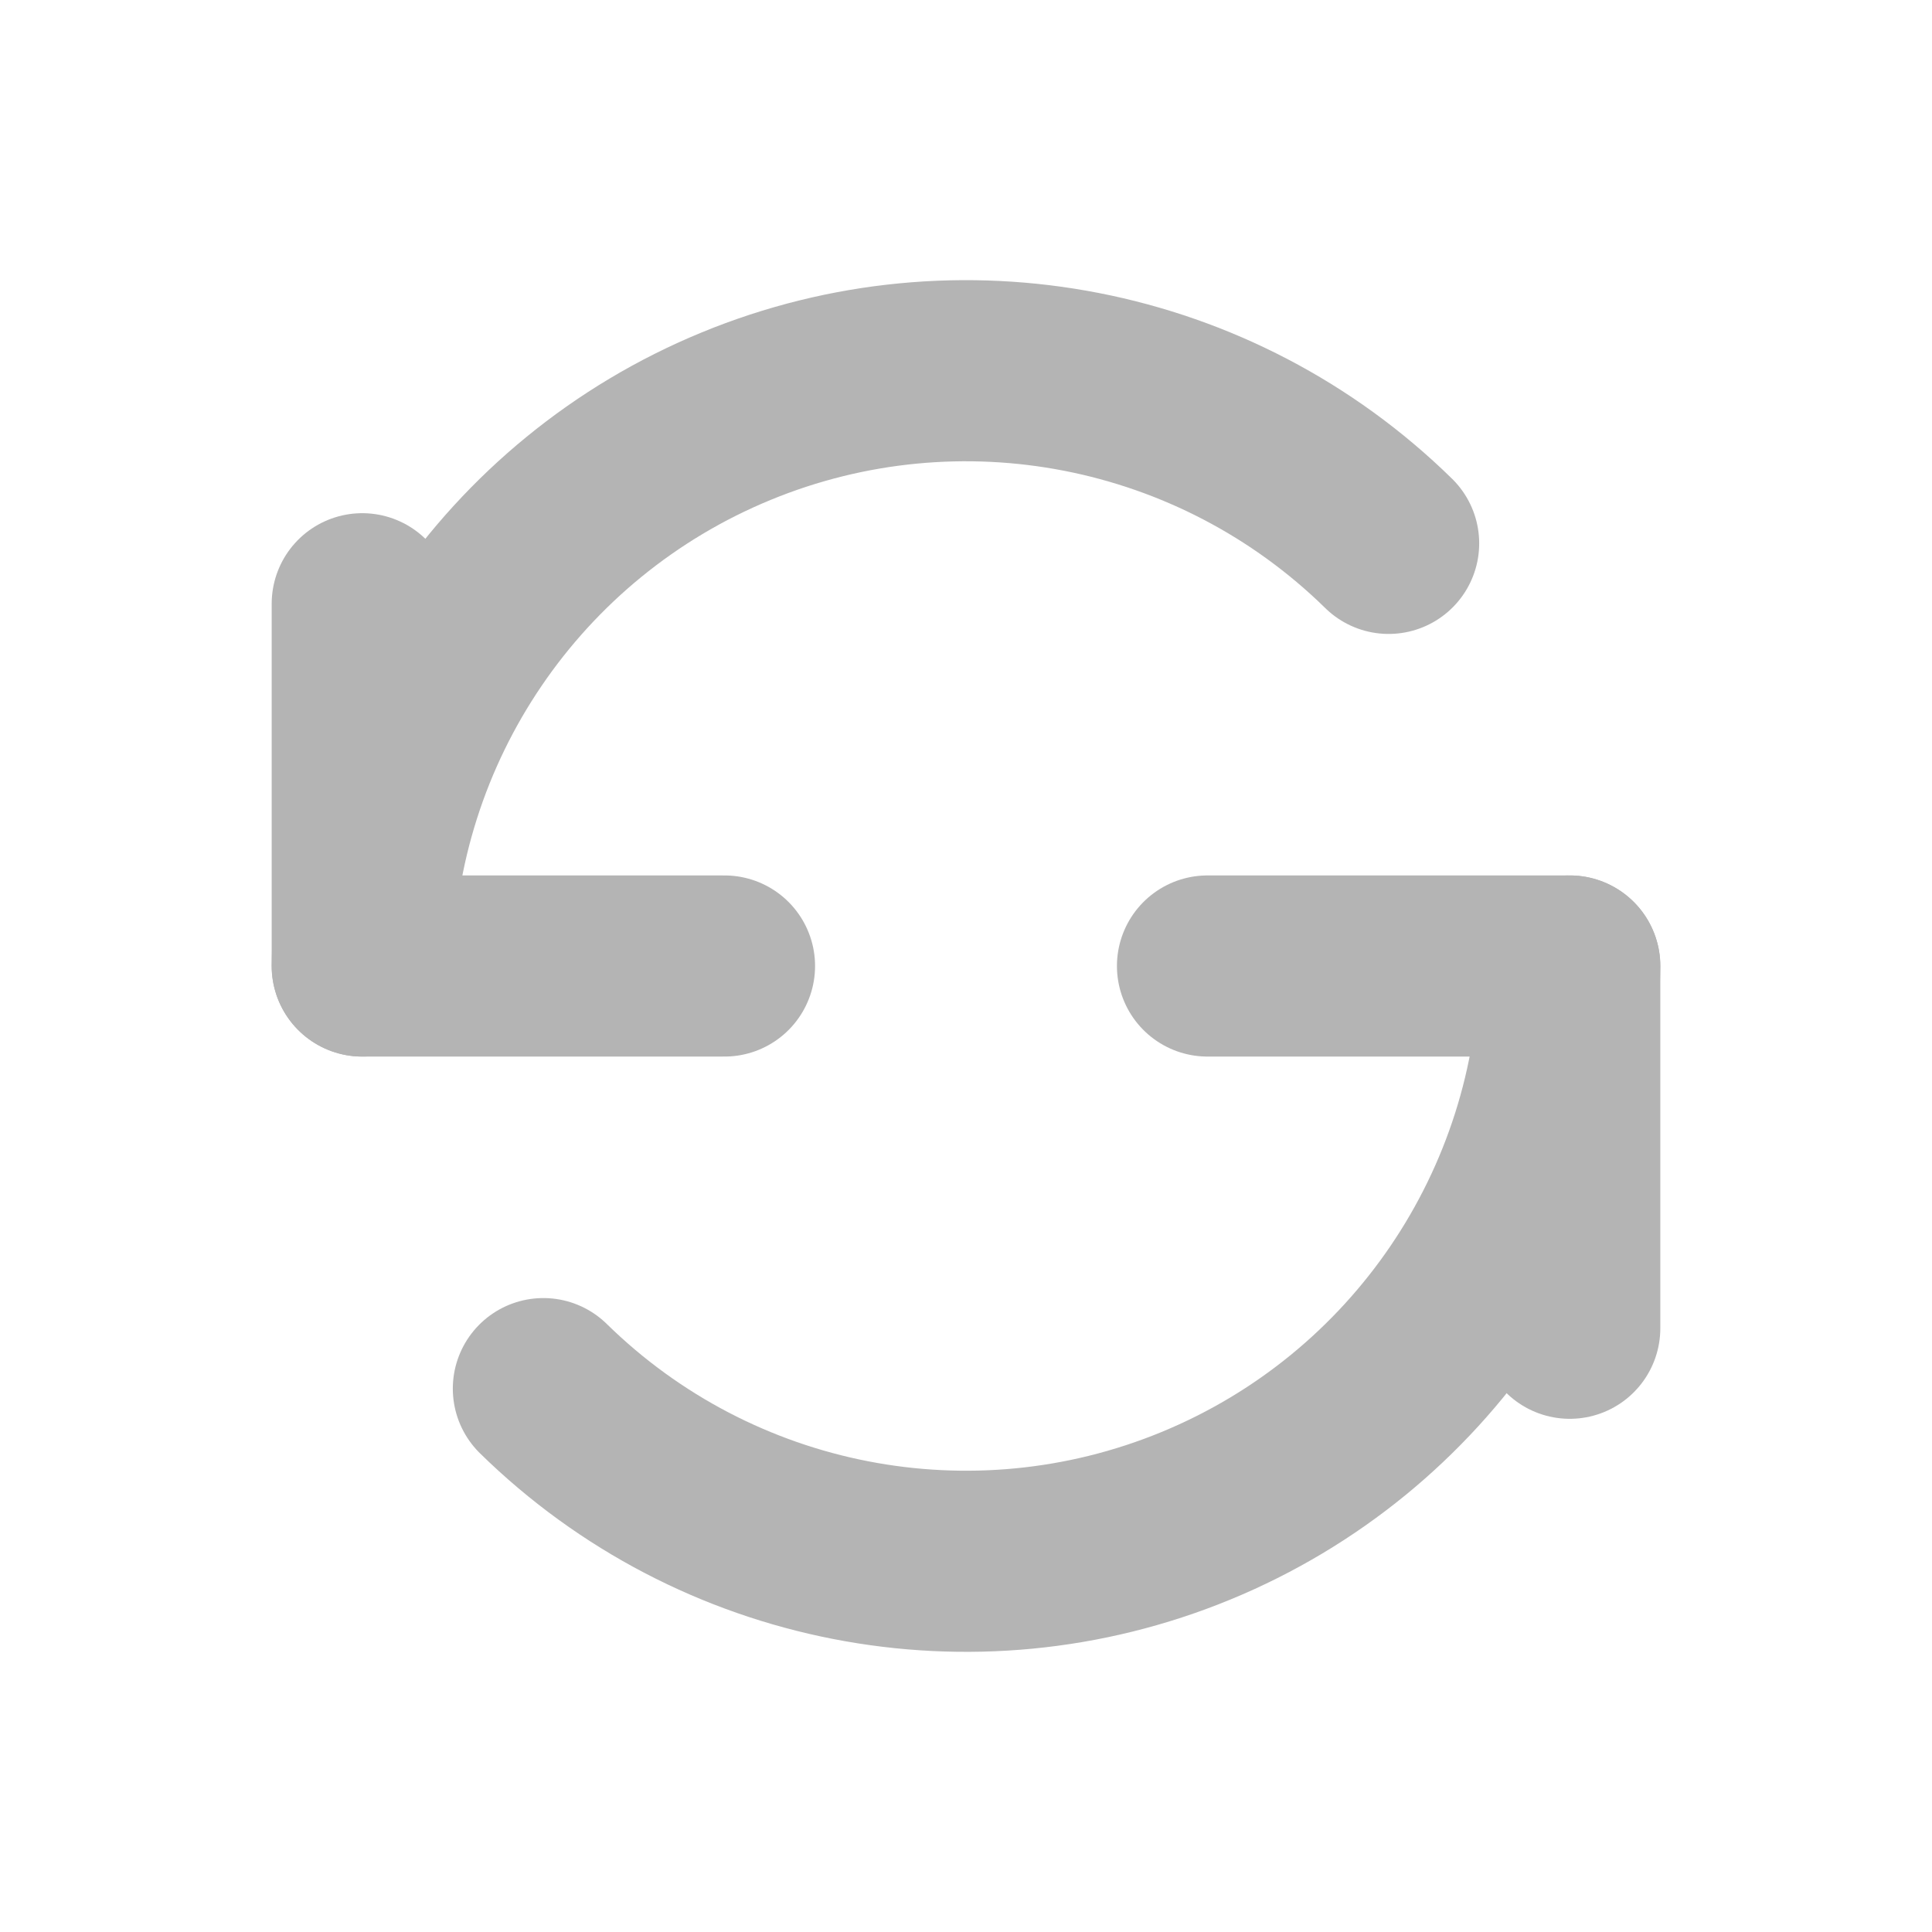
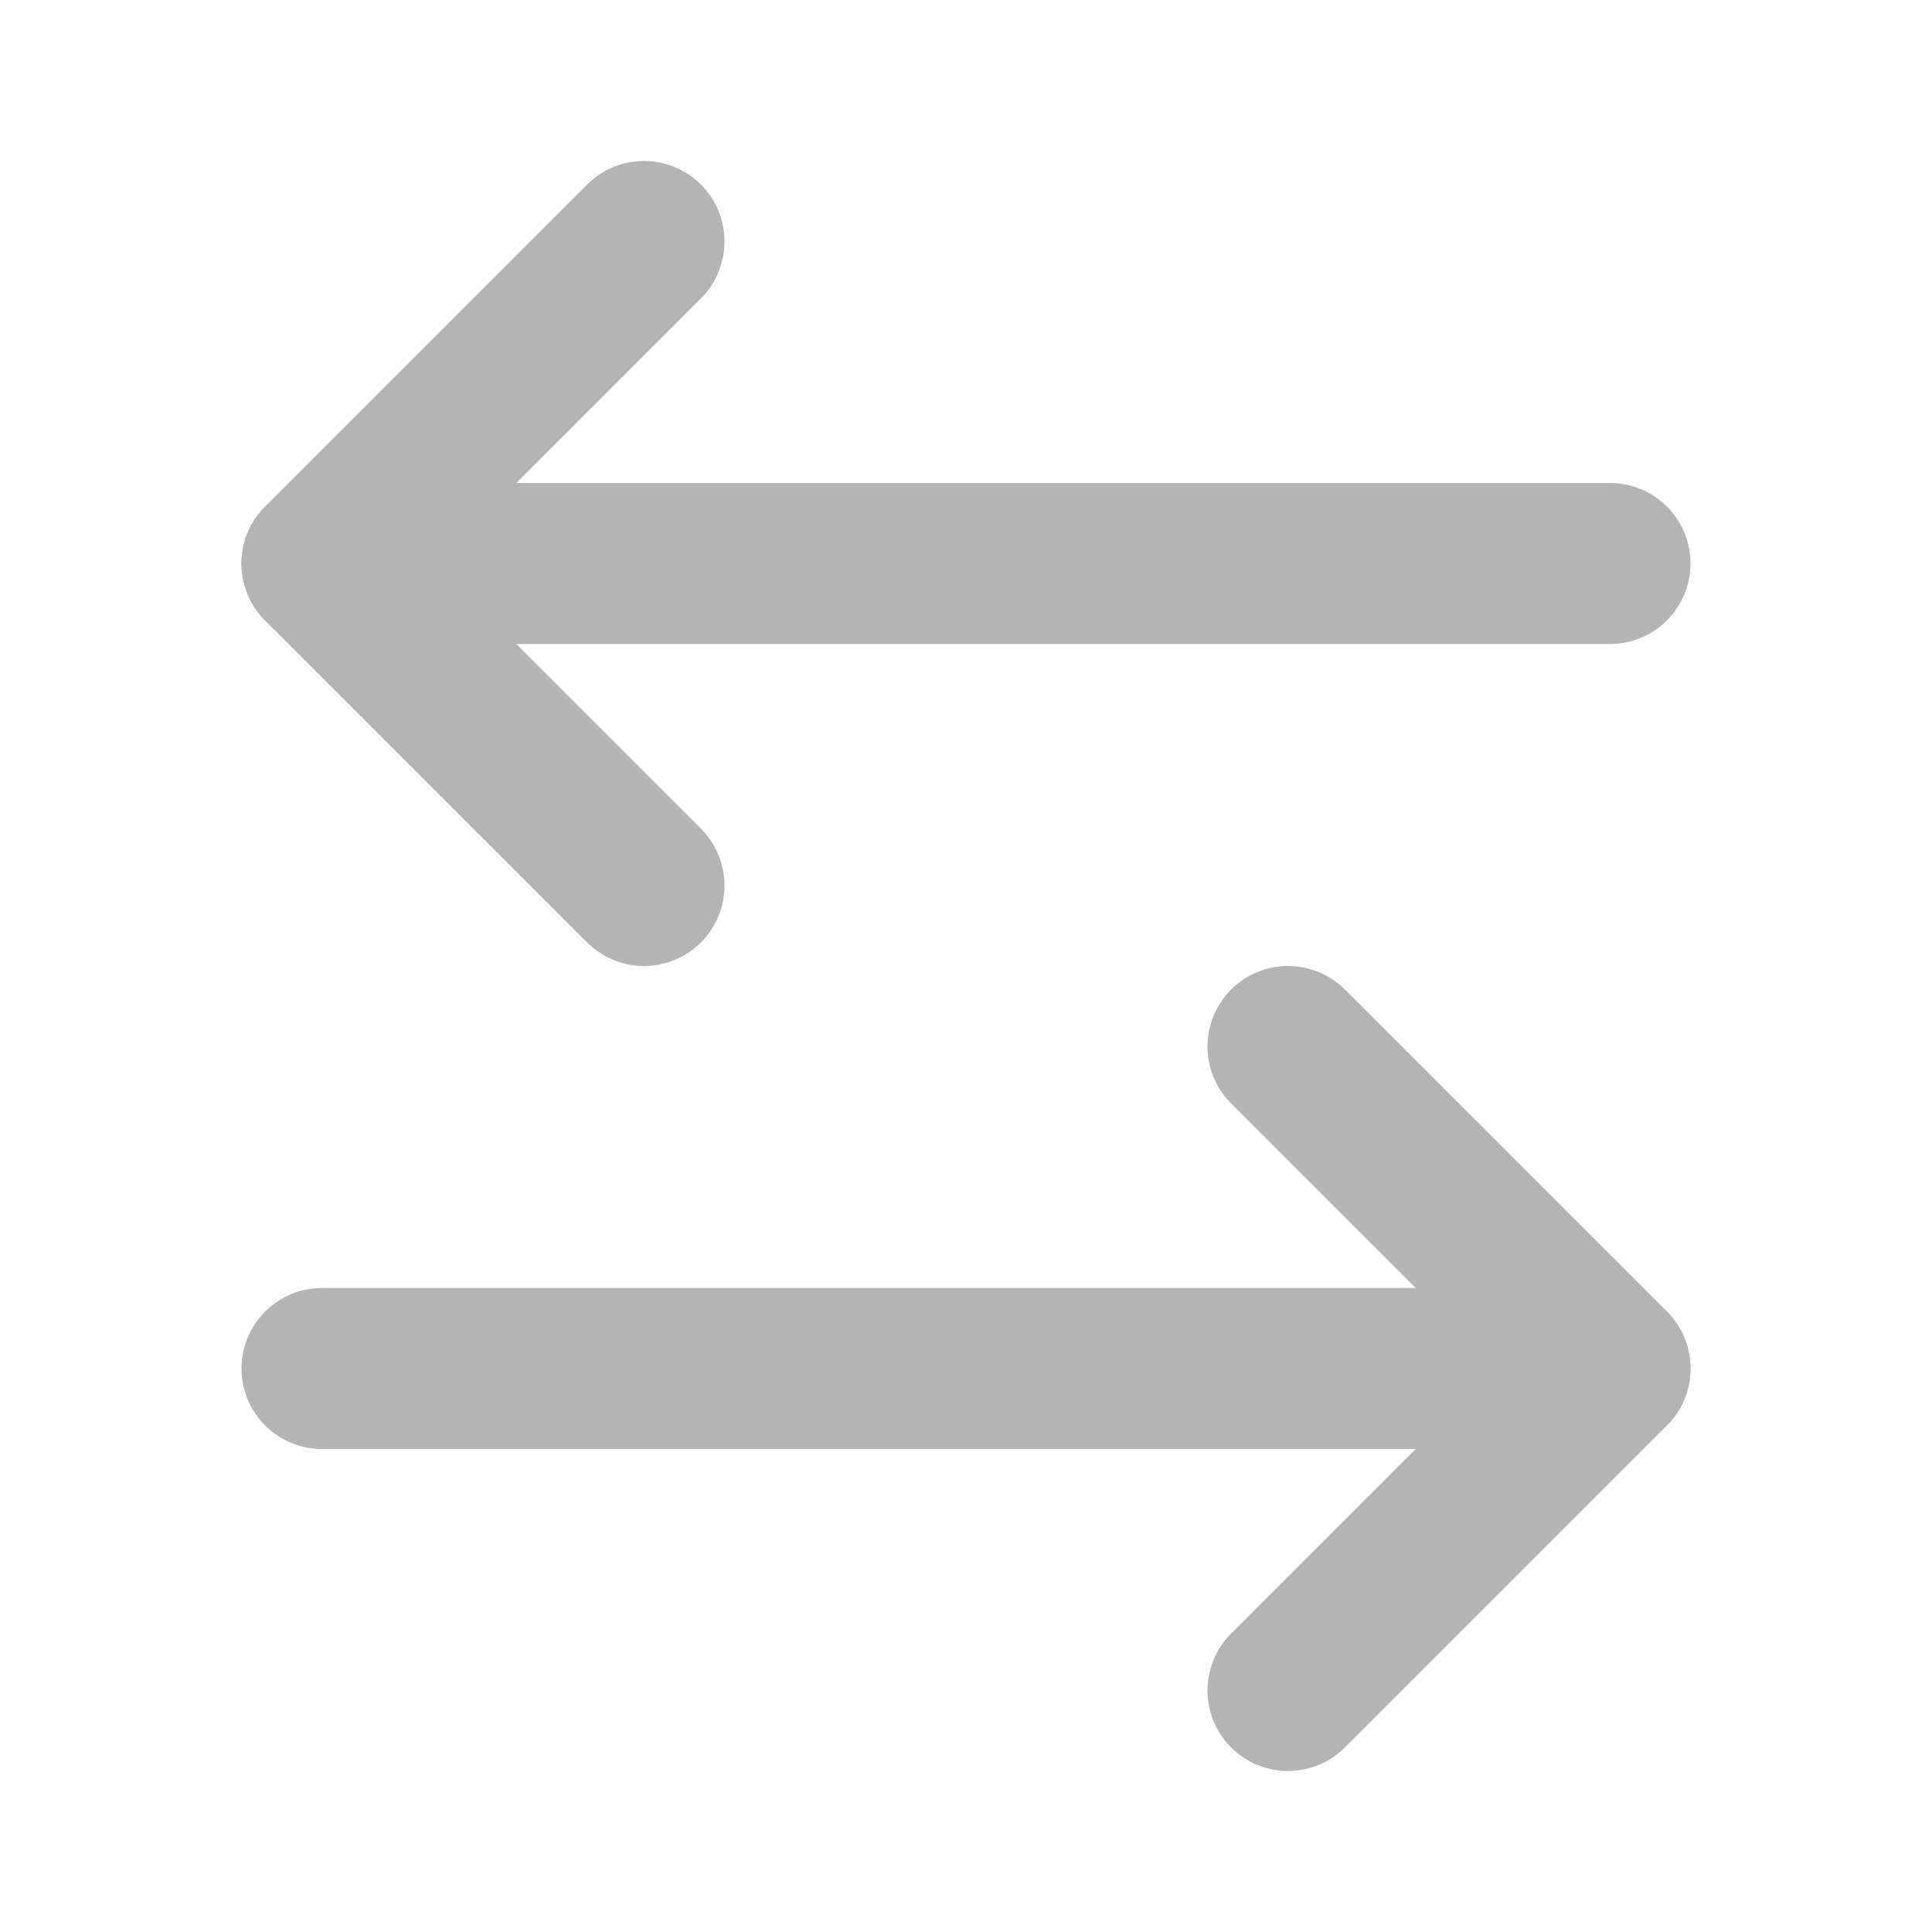
- <svg xmlns="http://www.w3.org/2000/svg" width="16" height="16" viewBox="0 0 16 16" fill="none" stroke="#b4b4b4" stroke-width="1.5" stroke-linecap="round" stroke-linejoin="round">
-   <path d="M13 8a5 5 0 01-8.5 3.5" />
-   <polyline points="13 11 13 8 10 8" />
-   <path d="M3 8a5 5 0 018.5-3.5" />
-   <polyline points="3 5 3 8 6 8" />
+ <svg xmlns="http://www.w3.org/2000/svg" width="24" height="24" viewBox="0 0 24 24" fill="none" stroke="#b4b4b4" stroke-width="2" stroke-linecap="round" stroke-linejoin="round">
+   <path d="M8 3 4 7l4 4" />
+   <path d="M4 7h16" />
+   <path d="m16 21 4-4-4-4" />
+   <path d="M20 17H4" />
</svg>
